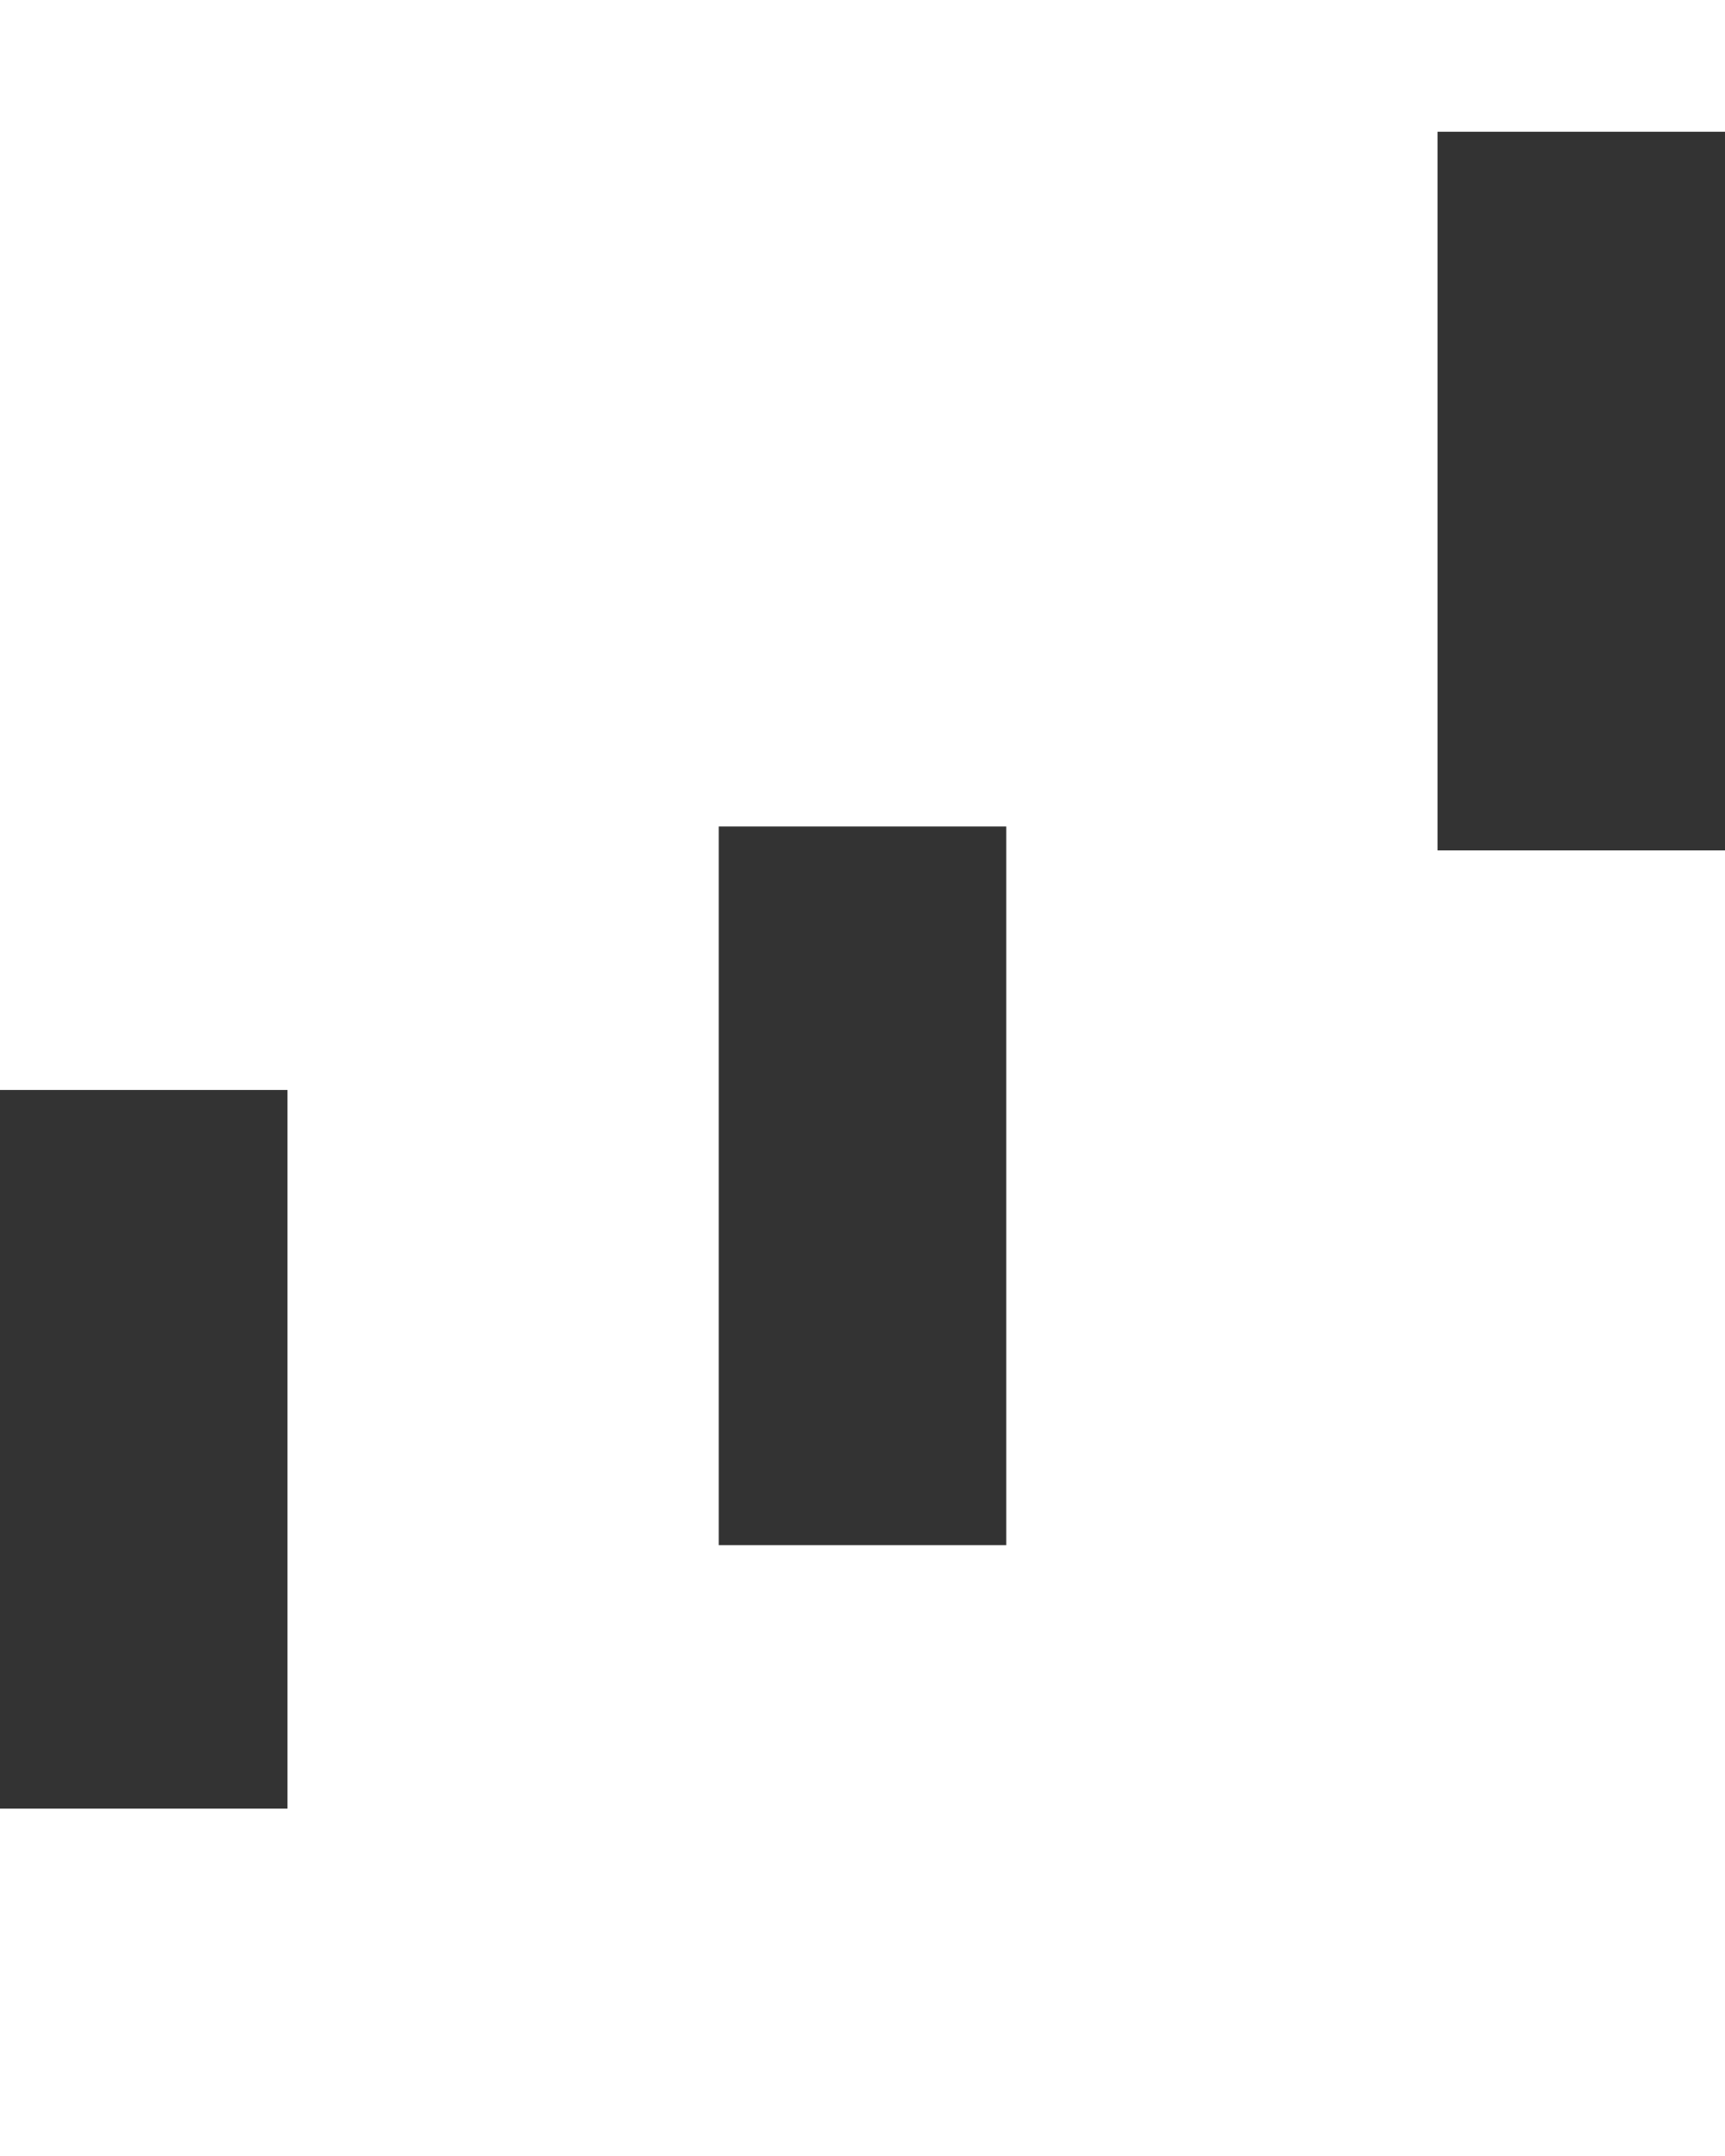
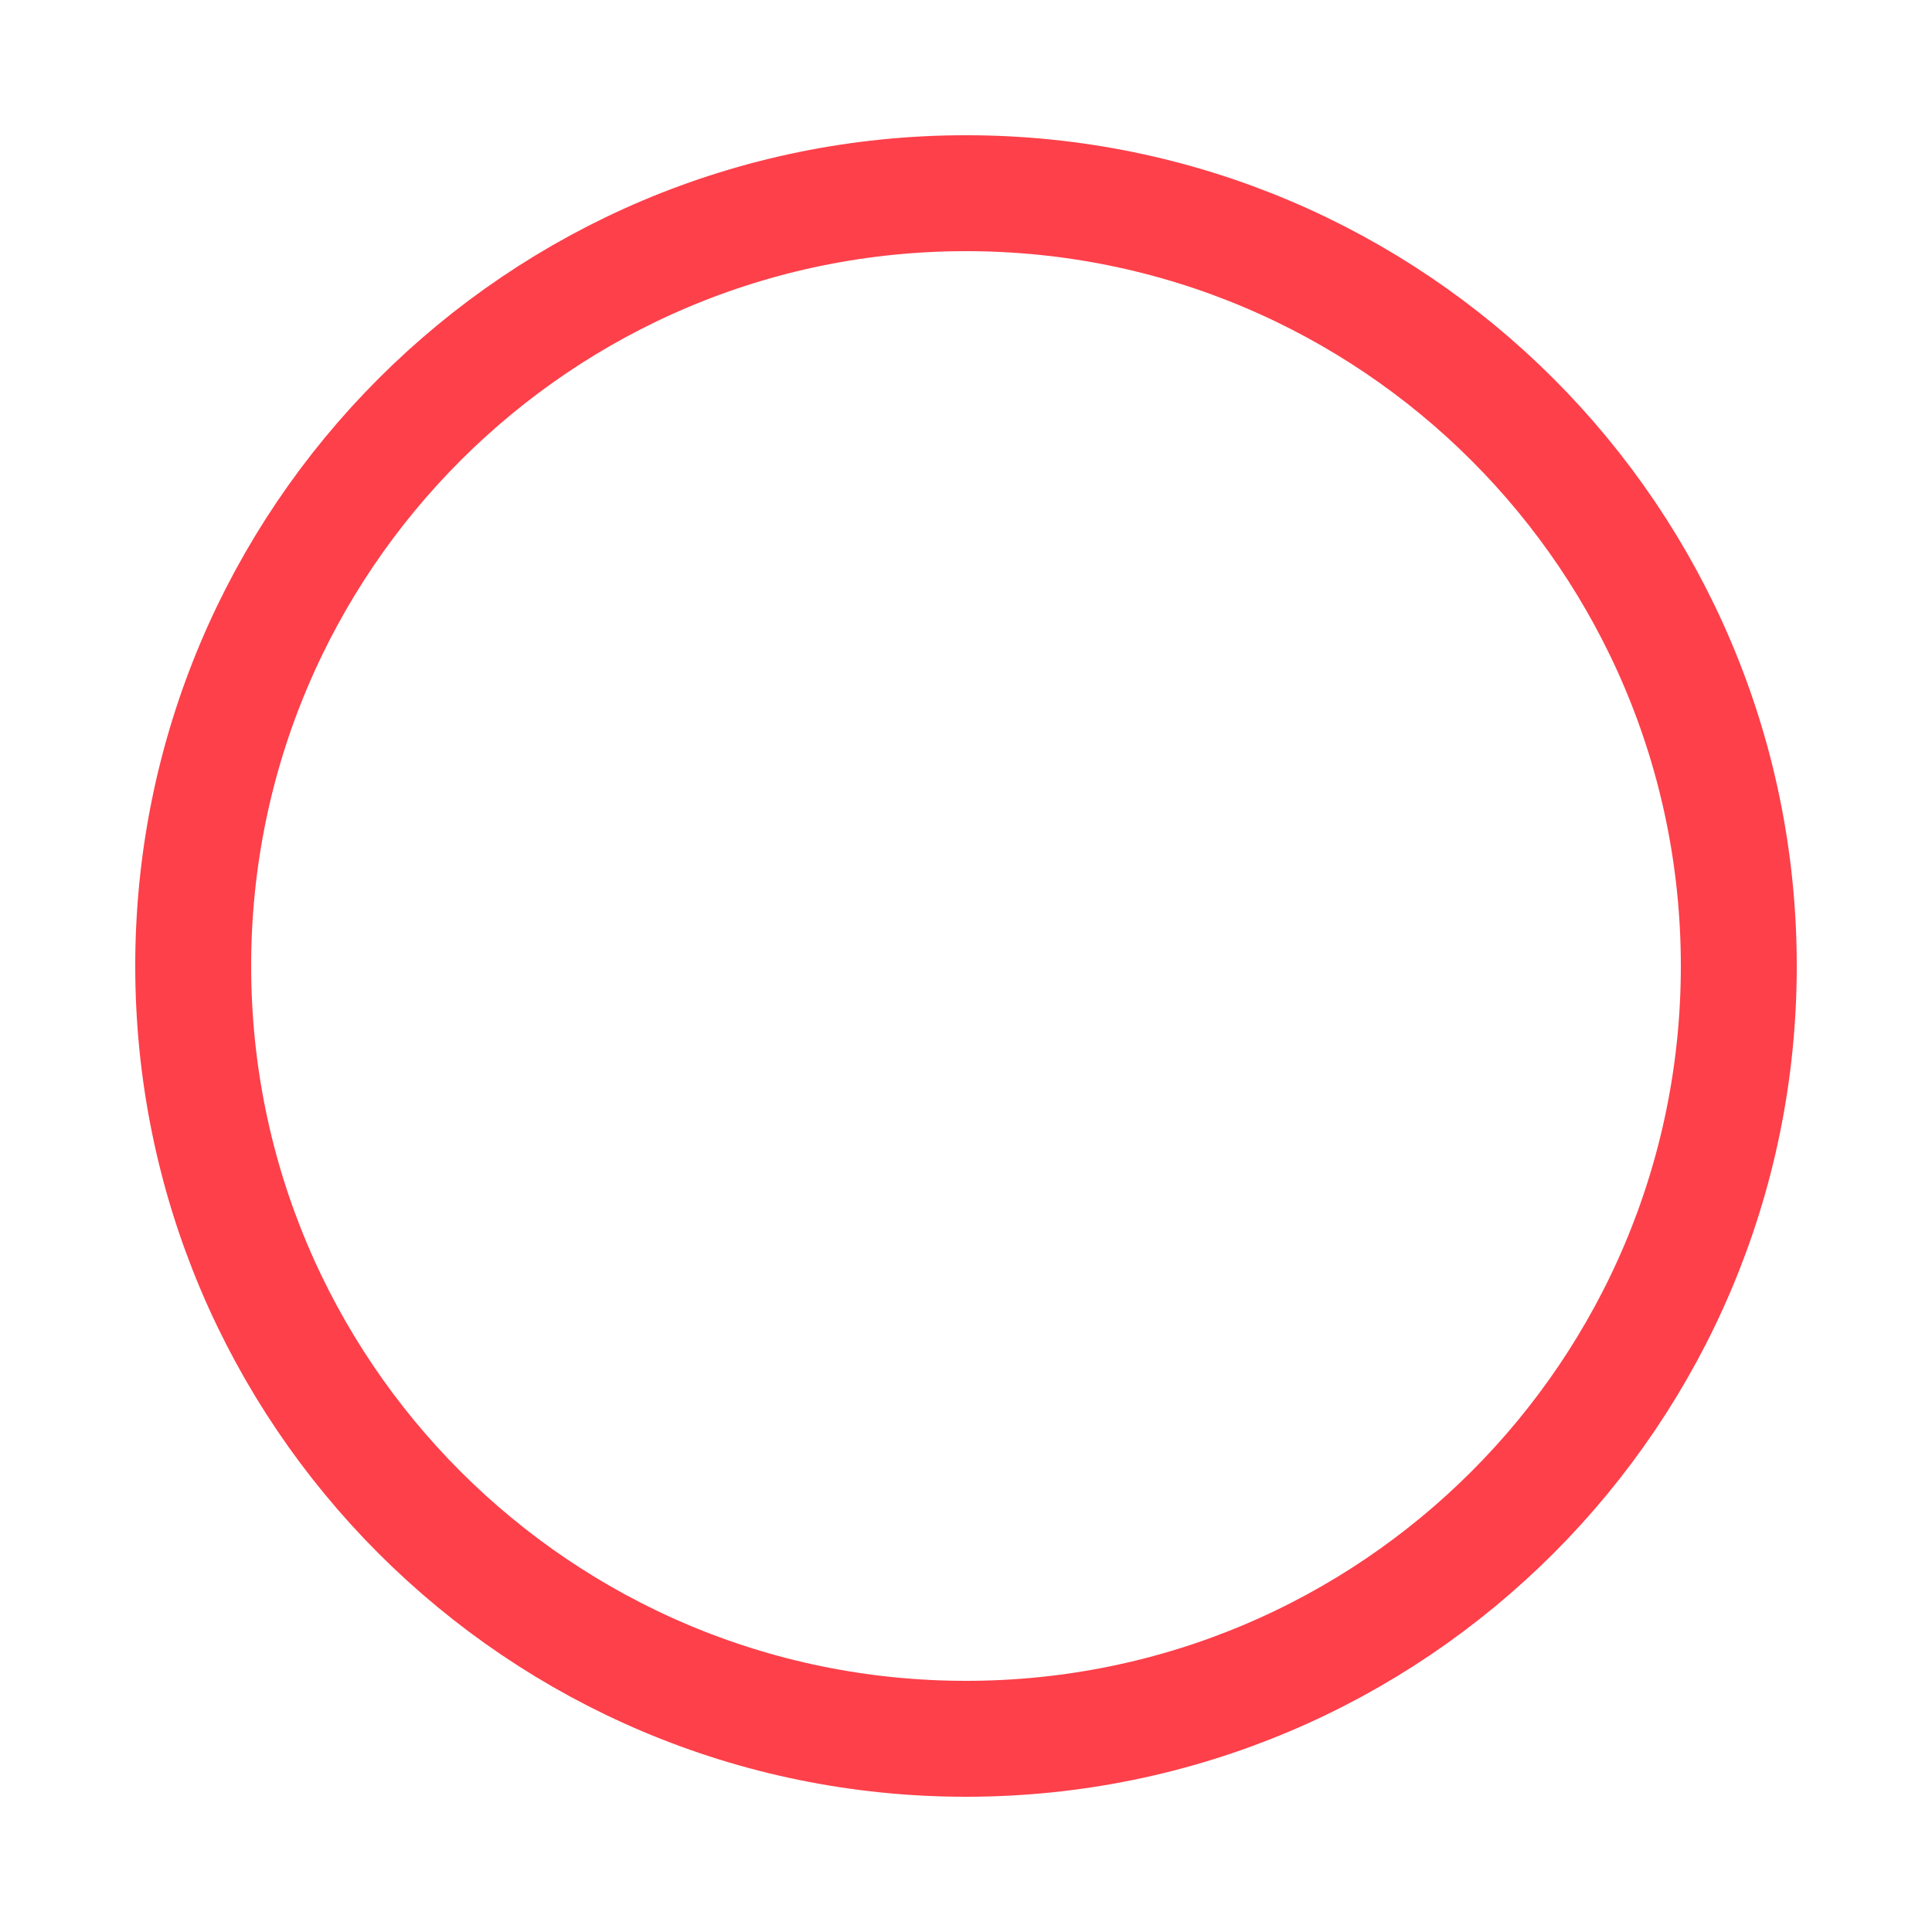
- <svg xmlns="http://www.w3.org/2000/svg" version="1.1" id="Layer_1" x="0px" y="0px" width="24px" height="30px" viewBox="0 0 24 30" style="enable-background:new 0 0 50 50;" xml:space="preserve">
-   <rect x="0" y="0" width="4" height="10" fill="#333" transform="translate(0 15.1665)">
-     <animateTransform attributeType="xml" attributeName="transform" type="translate" values="0 0; 0 20; 0 0" begin="0" dur="0.6s" repeatCount="indefinite" />
-   </rect>
-   <rect x="10" y="0" width="4" height="10" fill="#333" transform="translate(0 11.5002)">
-     <animateTransform attributeType="xml" attributeName="transform" type="translate" values="0 0; 0 20; 0 0" begin="0.2s" dur="0.6s" repeatCount="indefinite" />
-   </rect>
-   <rect x="20" y="0" width="4" height="10" fill="#333" transform="translate(0 1.83315)">
-     <animateTransform attributeType="xml" attributeName="transform" type="translate" values="0 0; 0 20; 0 0" begin="0.4s" dur="0.6s" repeatCount="indefinite" />
-   </rect>
+ <svg xmlns="http://www.w3.org/2000/svg" width="200px" height="200px" viewBox="0 0 100 100" preserveAspectRatio="xMidYMid" class="uil-ring-alt">
+   <rect x="0" y="0" width="100" height="100" fill="none" class="bk" />
+   <circle cx="50" cy="50" r="40" stroke="#FD404A" fill="none" stroke-width="6" stroke-linecap="round">
+     <animate attributeName="stroke-dashoffset" dur="2s" repeatCount="indefinite" from="0" to="502" />
+     <animate attributeName="stroke-dasharray" dur="2s" repeatCount="indefinite" values="225.9 25.1;1 250;225.9 25.1" />
+   </circle>
</svg>
